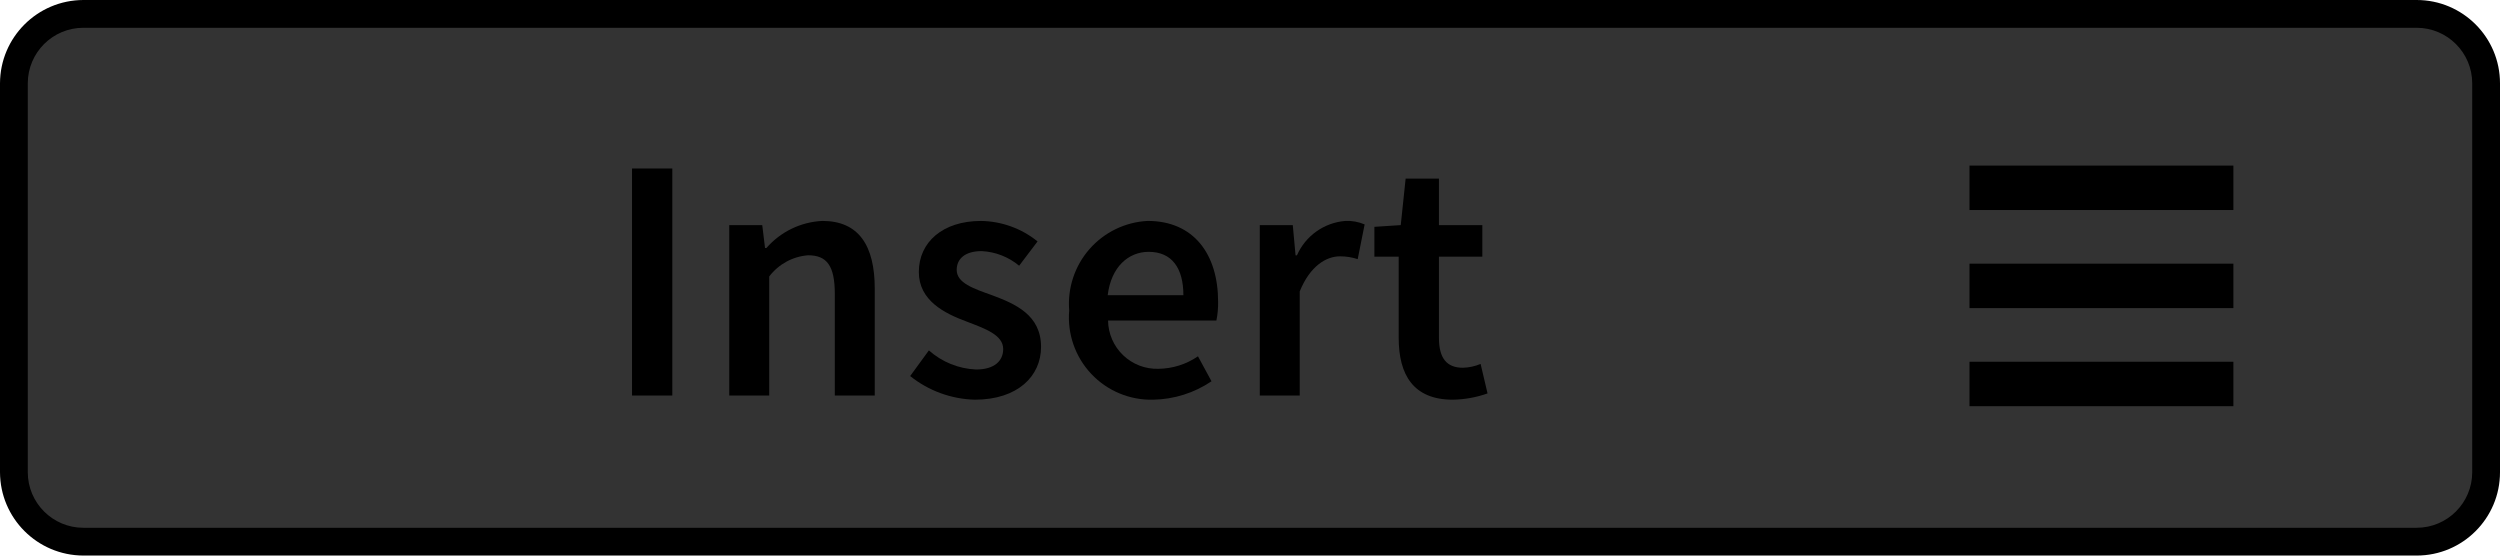
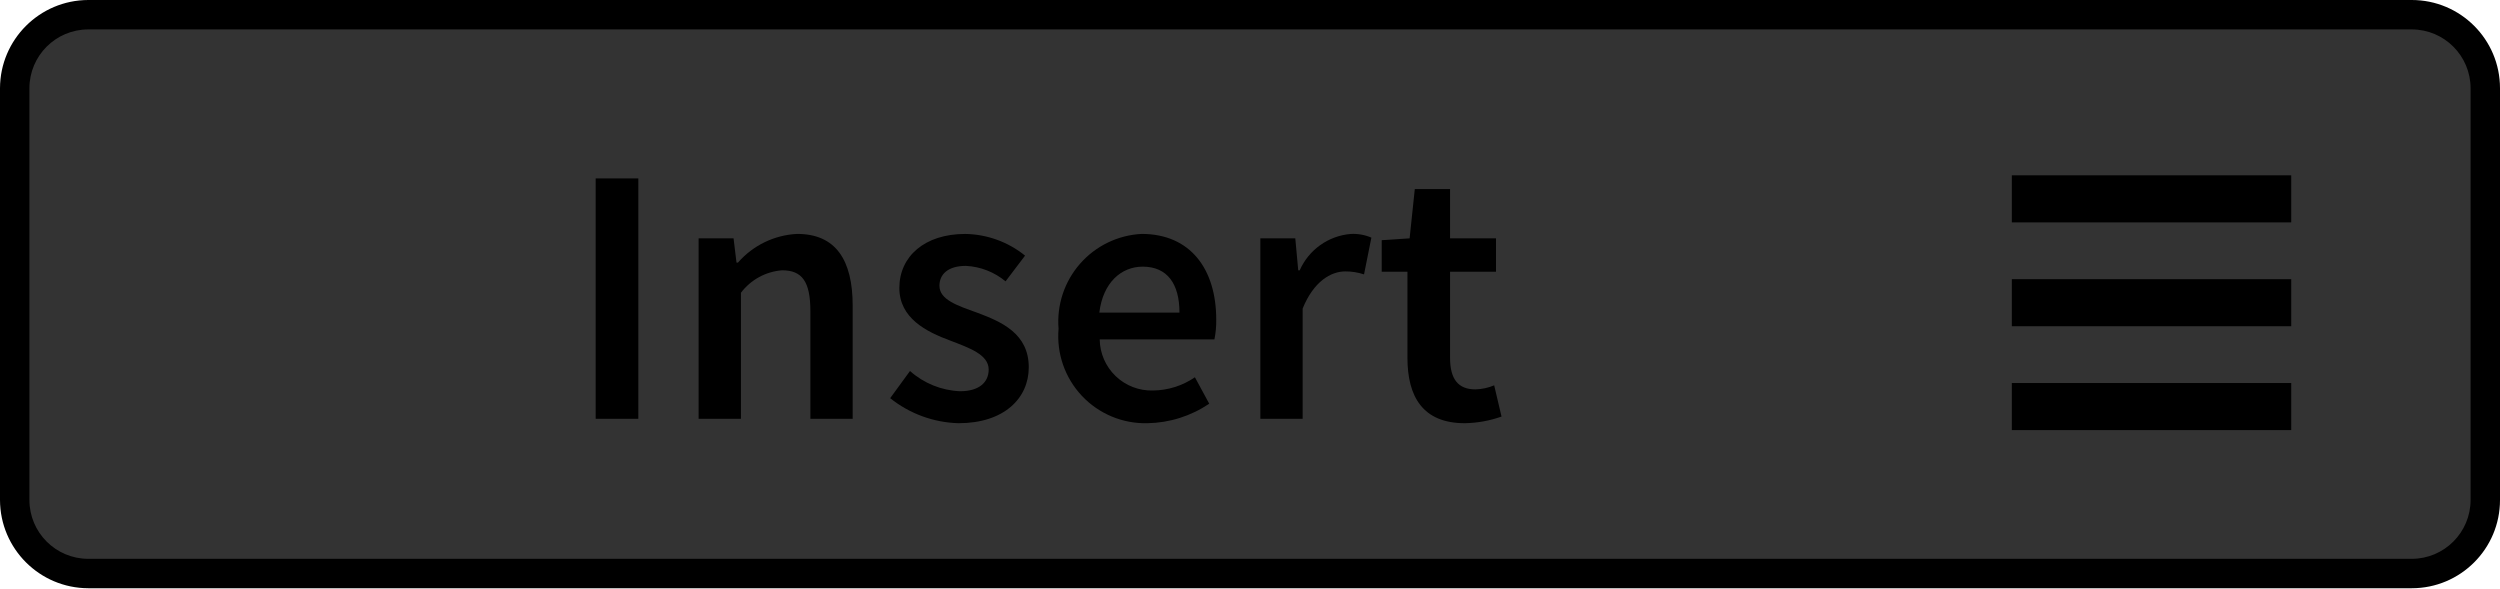
- <svg xmlns="http://www.w3.org/2000/svg" width="90" height="20" viewBox="0 0 90 20">
-   <rect x="0.5" y="0.5" width="89" height="19" rx="2.5" ry="2.5" fill="#333" />
-   <path d="M87,1a2.002,2.002,0,0,1,2,2V17a2.002,2.002,0,0,1-2,2H3a2.002,2.002,0,0,1-2-2V3A2.002,2.002,0,0,1,3,1H87m0-1H3A3.009,3.009,0,0,0,0,3V17a3.009,3.009,0,0,0,3,3H87a3,3,0,0,0,3-3V3a3,3,0,0,0-3-3Z" />
-   <line x1="80.402" y1="10.292" x2="70.902" y2="10.292" stroke="#000" stroke-miterlimit="10" stroke-width="1.6" />
-   <line x1="80.402" y1="6.761" x2="70.902" y2="6.761" stroke="#000" stroke-miterlimit="10" stroke-width="1.6" />
-   <line x1="80.402" y1="13.823" x2="70.902" y2="13.823" stroke="#000" stroke-miterlimit="10" stroke-width="1.6" />
-   <path d="M22.753,6.066h1.45v8.173H22.753Z" />
-   <path d="M26.253,8.104h1.188l.1.824h.05a2.853,2.853,0,0,1,2.013-.975c1.312,0,1.887.888,1.887,2.438v3.849h-1.438V10.578c0-1.013-.287-1.388-.962-1.388a1.943,1.943,0,0,0-1.399.763v4.286H26.253Z" />
-   <path d="M33.44,12.614a2.727,2.727,0,0,0,1.7.688c.662,0,.975-.312.975-.737,0-.512-.663-.737-1.312-.987-.812-.3-1.725-.762-1.725-1.787,0-1.074.862-1.837,2.237-1.837a3.312,3.312,0,0,1,2.037.737l-.663.875A2.285,2.285,0,0,0,35.34,9.04c-.612,0-.899.288-.899.676,0,.475.612.675,1.274.912.838.312,1.763.712,1.763,1.861,0,1.05-.838,1.9-2.388,1.9a3.887,3.887,0,0,1-2.324-.851Z" />
-   <path d="M41.315,7.953c1.662,0,2.537,1.2,2.537,2.912a3.117,3.117,0,0,1-.062.675H39.89a1.761,1.761,0,0,0,1.812,1.737,2.564,2.564,0,0,0,1.425-.45l.487.899a3.867,3.867,0,0,1-2.099.663,2.959,2.959,0,0,1-3.024-3.212A2.986,2.986,0,0,1,41.315,7.953Zm1.287,2.675c0-.975-.412-1.562-1.25-1.562-.725,0-1.35.537-1.475,1.562Z" />
-   <path d="M45.352,8.104h1.188l.1,1.087h.05a2.086,2.086,0,0,1,1.737-1.237,1.569,1.569,0,0,1,.7.125l-.25,1.25a2.008,2.008,0,0,0-.638-.101c-.487,0-1.074.338-1.449,1.263v3.749h-1.438Z" />
-   <path d="M50.353,9.24h-.875V8.166l.949-.062.176-1.675H51.802V8.104h1.562V9.24H51.802V12.165c0,.725.275,1.074.862,1.074a1.754,1.754,0,0,0,.638-.138l.25,1.062a3.928,3.928,0,0,1-1.25.226c-1.425,0-1.949-.9-1.949-2.225Z" />
+ <svg xmlns="http://www.w3.org/2000/svg" width="85" height="20" viewBox="0 0 85 20">
+   <rect x="0.5" y="0.5" width="84" height="19" rx="2.5" ry="2.5" fill="#333" />
+   <path d="M82,1a2.002,2.002,0,0,1,2,2V17a2.002,2.002,0,0,1-2,2H3a2.002,2.002,0,0,1-2-2V3A2.002,2.002,0,0,1,3,1H82m0-1H3A3.009,3.009,0,0,0,0,3V17a3.009,3.009,0,0,0,3,3H82a3,3,0,0,0,3-3V3a3,3,0,0,0-3-3Z" />
+   <line x1="77.902" y1="10.292" x2="68.402" y2="10.292" stroke="#000" stroke-miterlimit="10" stroke-width="1.6" />
+   <line x1="77.902" y1="6.761" x2="68.402" y2="6.761" stroke="#000" stroke-miterlimit="10" stroke-width="1.6" />
+   <line x1="77.902" y1="13.823" x2="68.402" y2="13.823" stroke="#000" stroke-miterlimit="10" stroke-width="1.6" />
+   <path d="M20.253,6.066h1.45v8.173H20.253Z" />
+   <path d="M23.753,8.104h1.188l.1.824h.05a2.853,2.853,0,0,1,2.013-.975c1.312,0,1.887.888,1.887,2.438v3.849h-1.438V10.578c0-1.013-.287-1.388-.962-1.388a1.943,1.943,0,0,0-1.399.763v4.286H23.753Z" />
+   <path d="M30.94,12.614a2.727,2.727,0,0,0,1.7.688c.662,0,.975-.312.975-.737,0-.512-.663-.737-1.312-.987-.812-.3-1.725-.762-1.725-1.787,0-1.074.862-1.837,2.237-1.837a3.312,3.312,0,0,1,2.037.737l-.663.875A2.285,2.285,0,0,0,32.84,9.04c-.612,0-.899.288-.899.676,0,.475.612.675,1.274.912.838.312,1.763.712,1.763,1.861,0,1.05-.838,1.9-2.388,1.9a3.887,3.887,0,0,1-2.324-.851Z" />
+   <path d="M38.815,7.953c1.662,0,2.537,1.2,2.537,2.912a3.117,3.117,0,0,1-.062.675H37.39a1.761,1.761,0,0,0,1.812,1.737,2.564,2.564,0,0,0,1.425-.45l.487.899a3.867,3.867,0,0,1-2.099.663,2.959,2.959,0,0,1-3.024-3.212A2.986,2.986,0,0,1,38.815,7.953Zm1.287,2.675c0-.975-.412-1.562-1.25-1.562-.725,0-1.35.537-1.475,1.562Z" />
+   <path d="M42.852,8.104h1.188l.1,1.087h.05a2.086,2.086,0,0,1,1.737-1.237,1.569,1.569,0,0,1,.7.125l-.25,1.25a2.008,2.008,0,0,0-.638-.101c-.487,0-1.074.338-1.449,1.263v3.749h-1.438Z" />
+   <path d="M47.853,9.24h-.875V8.166l.949-.062.176-1.675H49.302V8.104h1.562V9.24H49.302V12.165c0,.725.275,1.074.862,1.074a1.754,1.754,0,0,0,.638-.138l.25,1.062a3.928,3.928,0,0,1-1.25.226c-1.425,0-1.949-.9-1.949-2.225Z" />
</svg>
